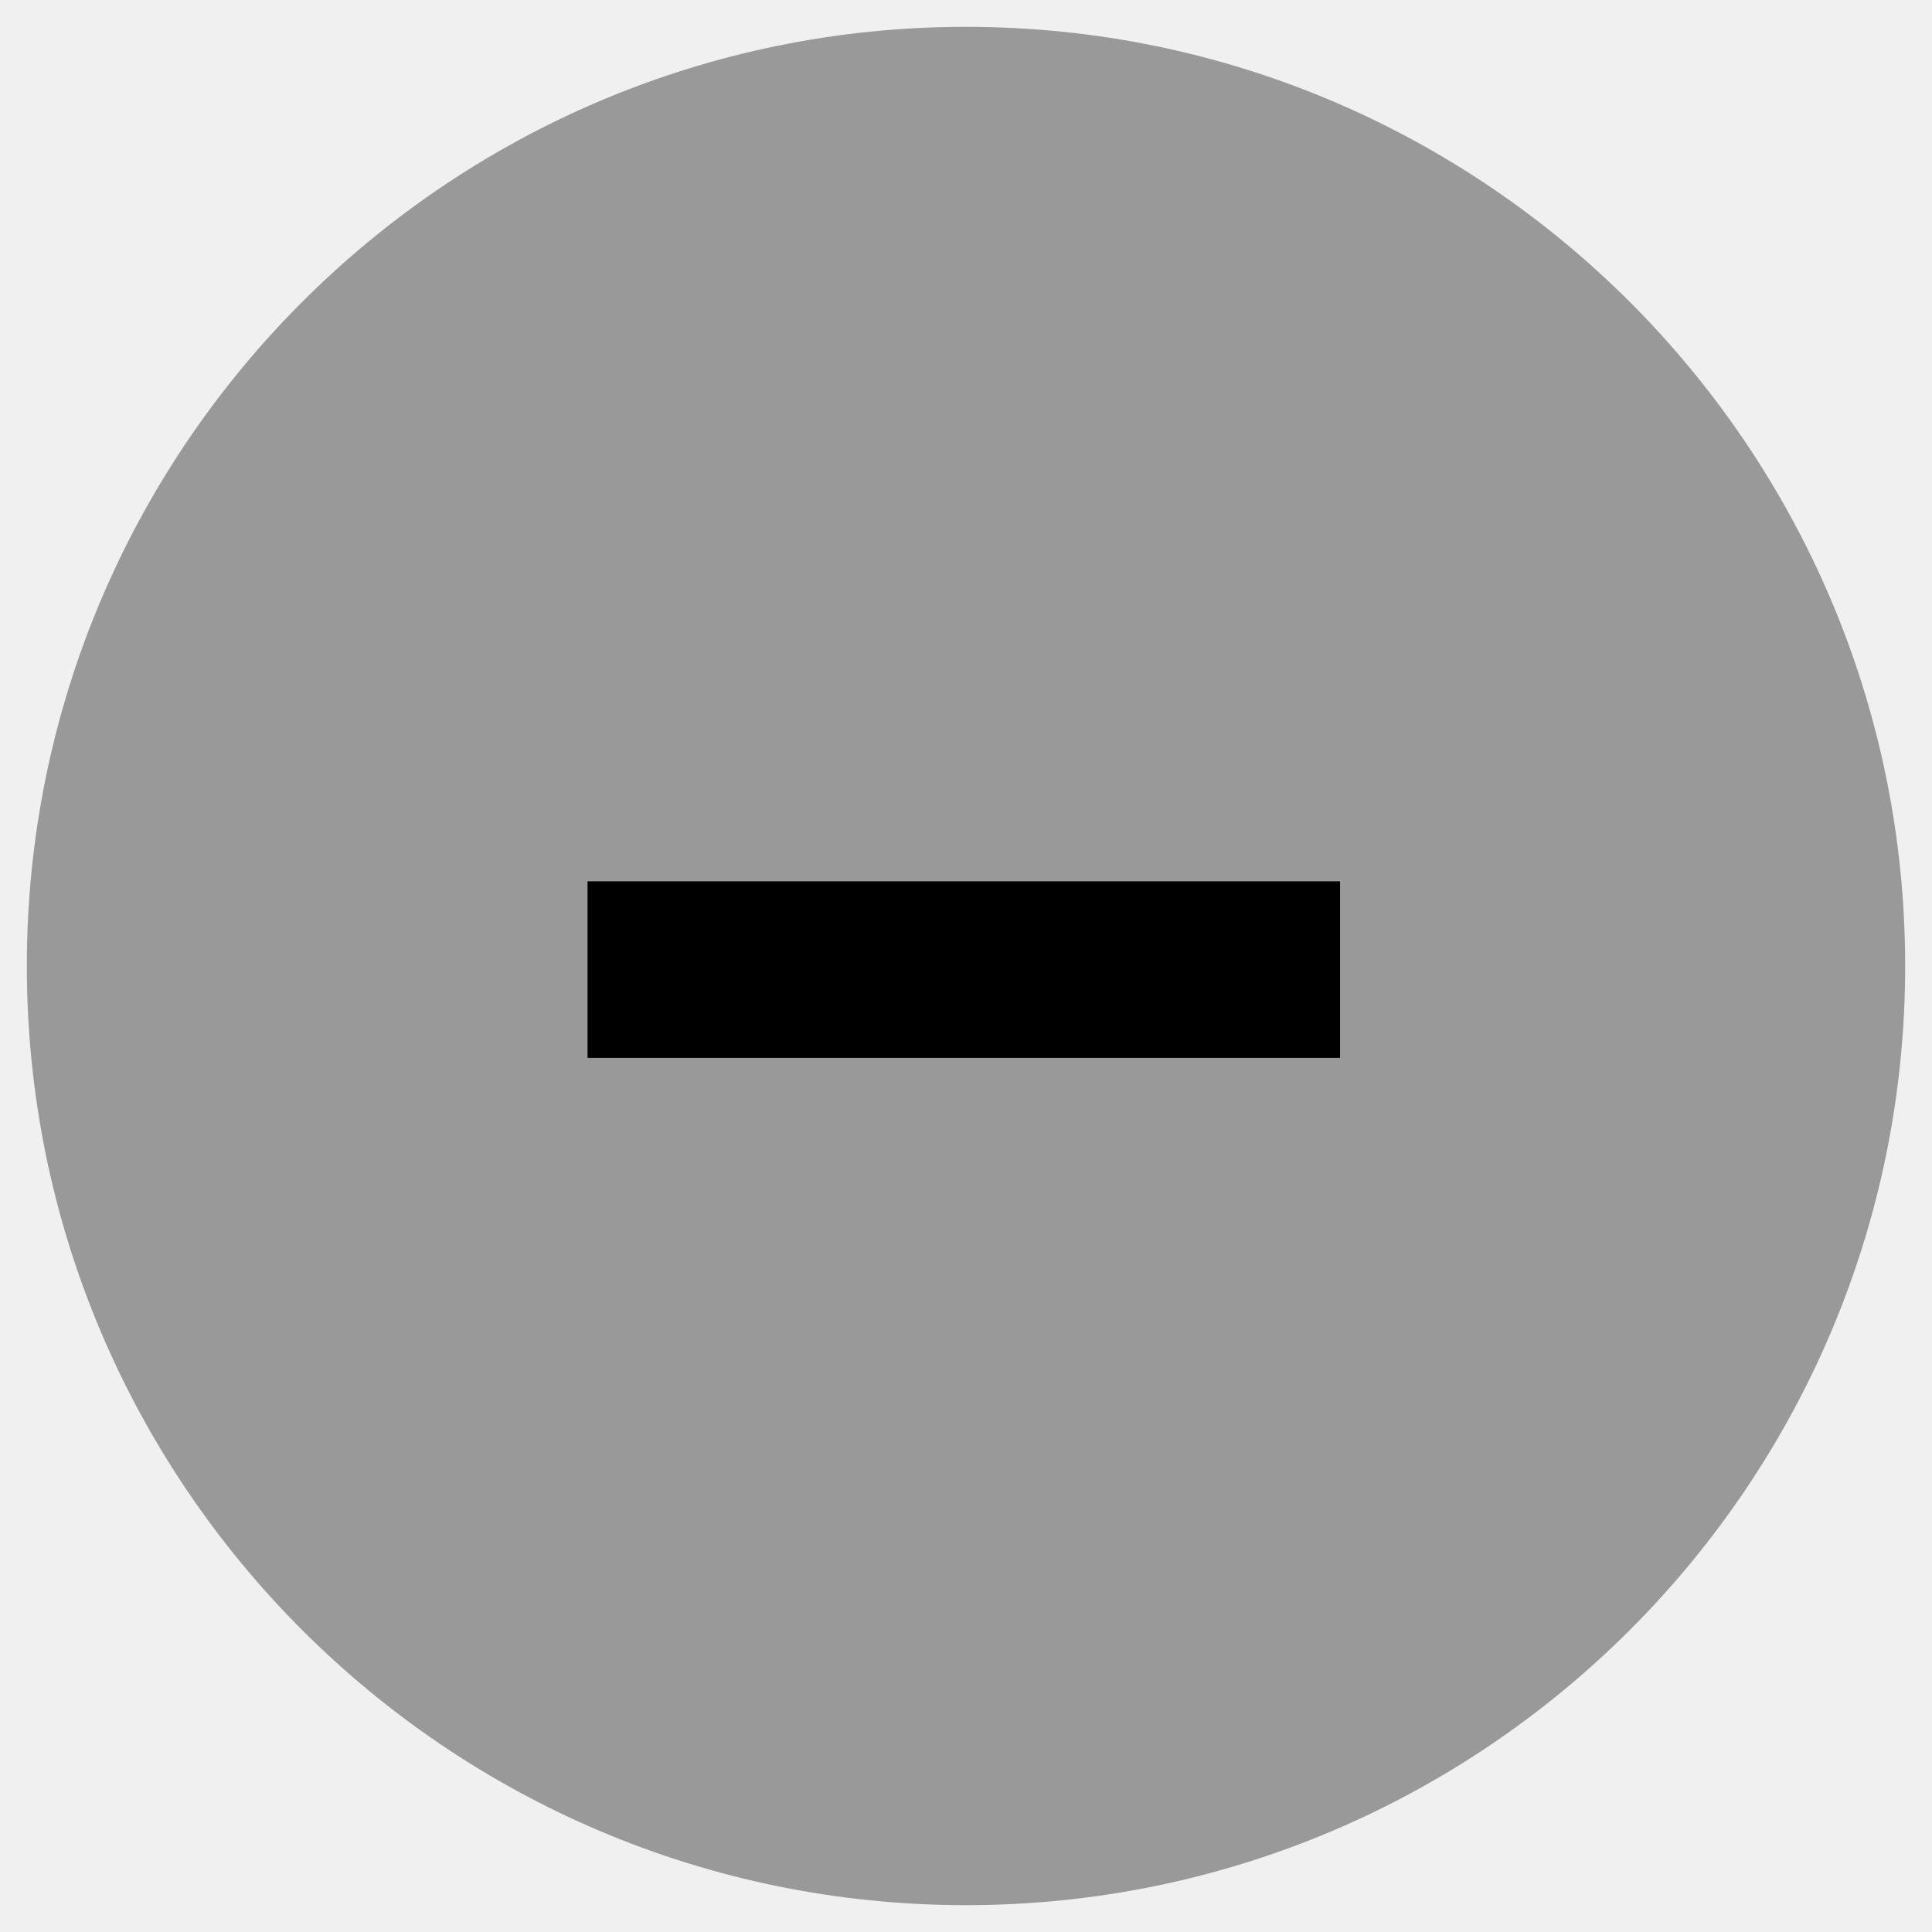
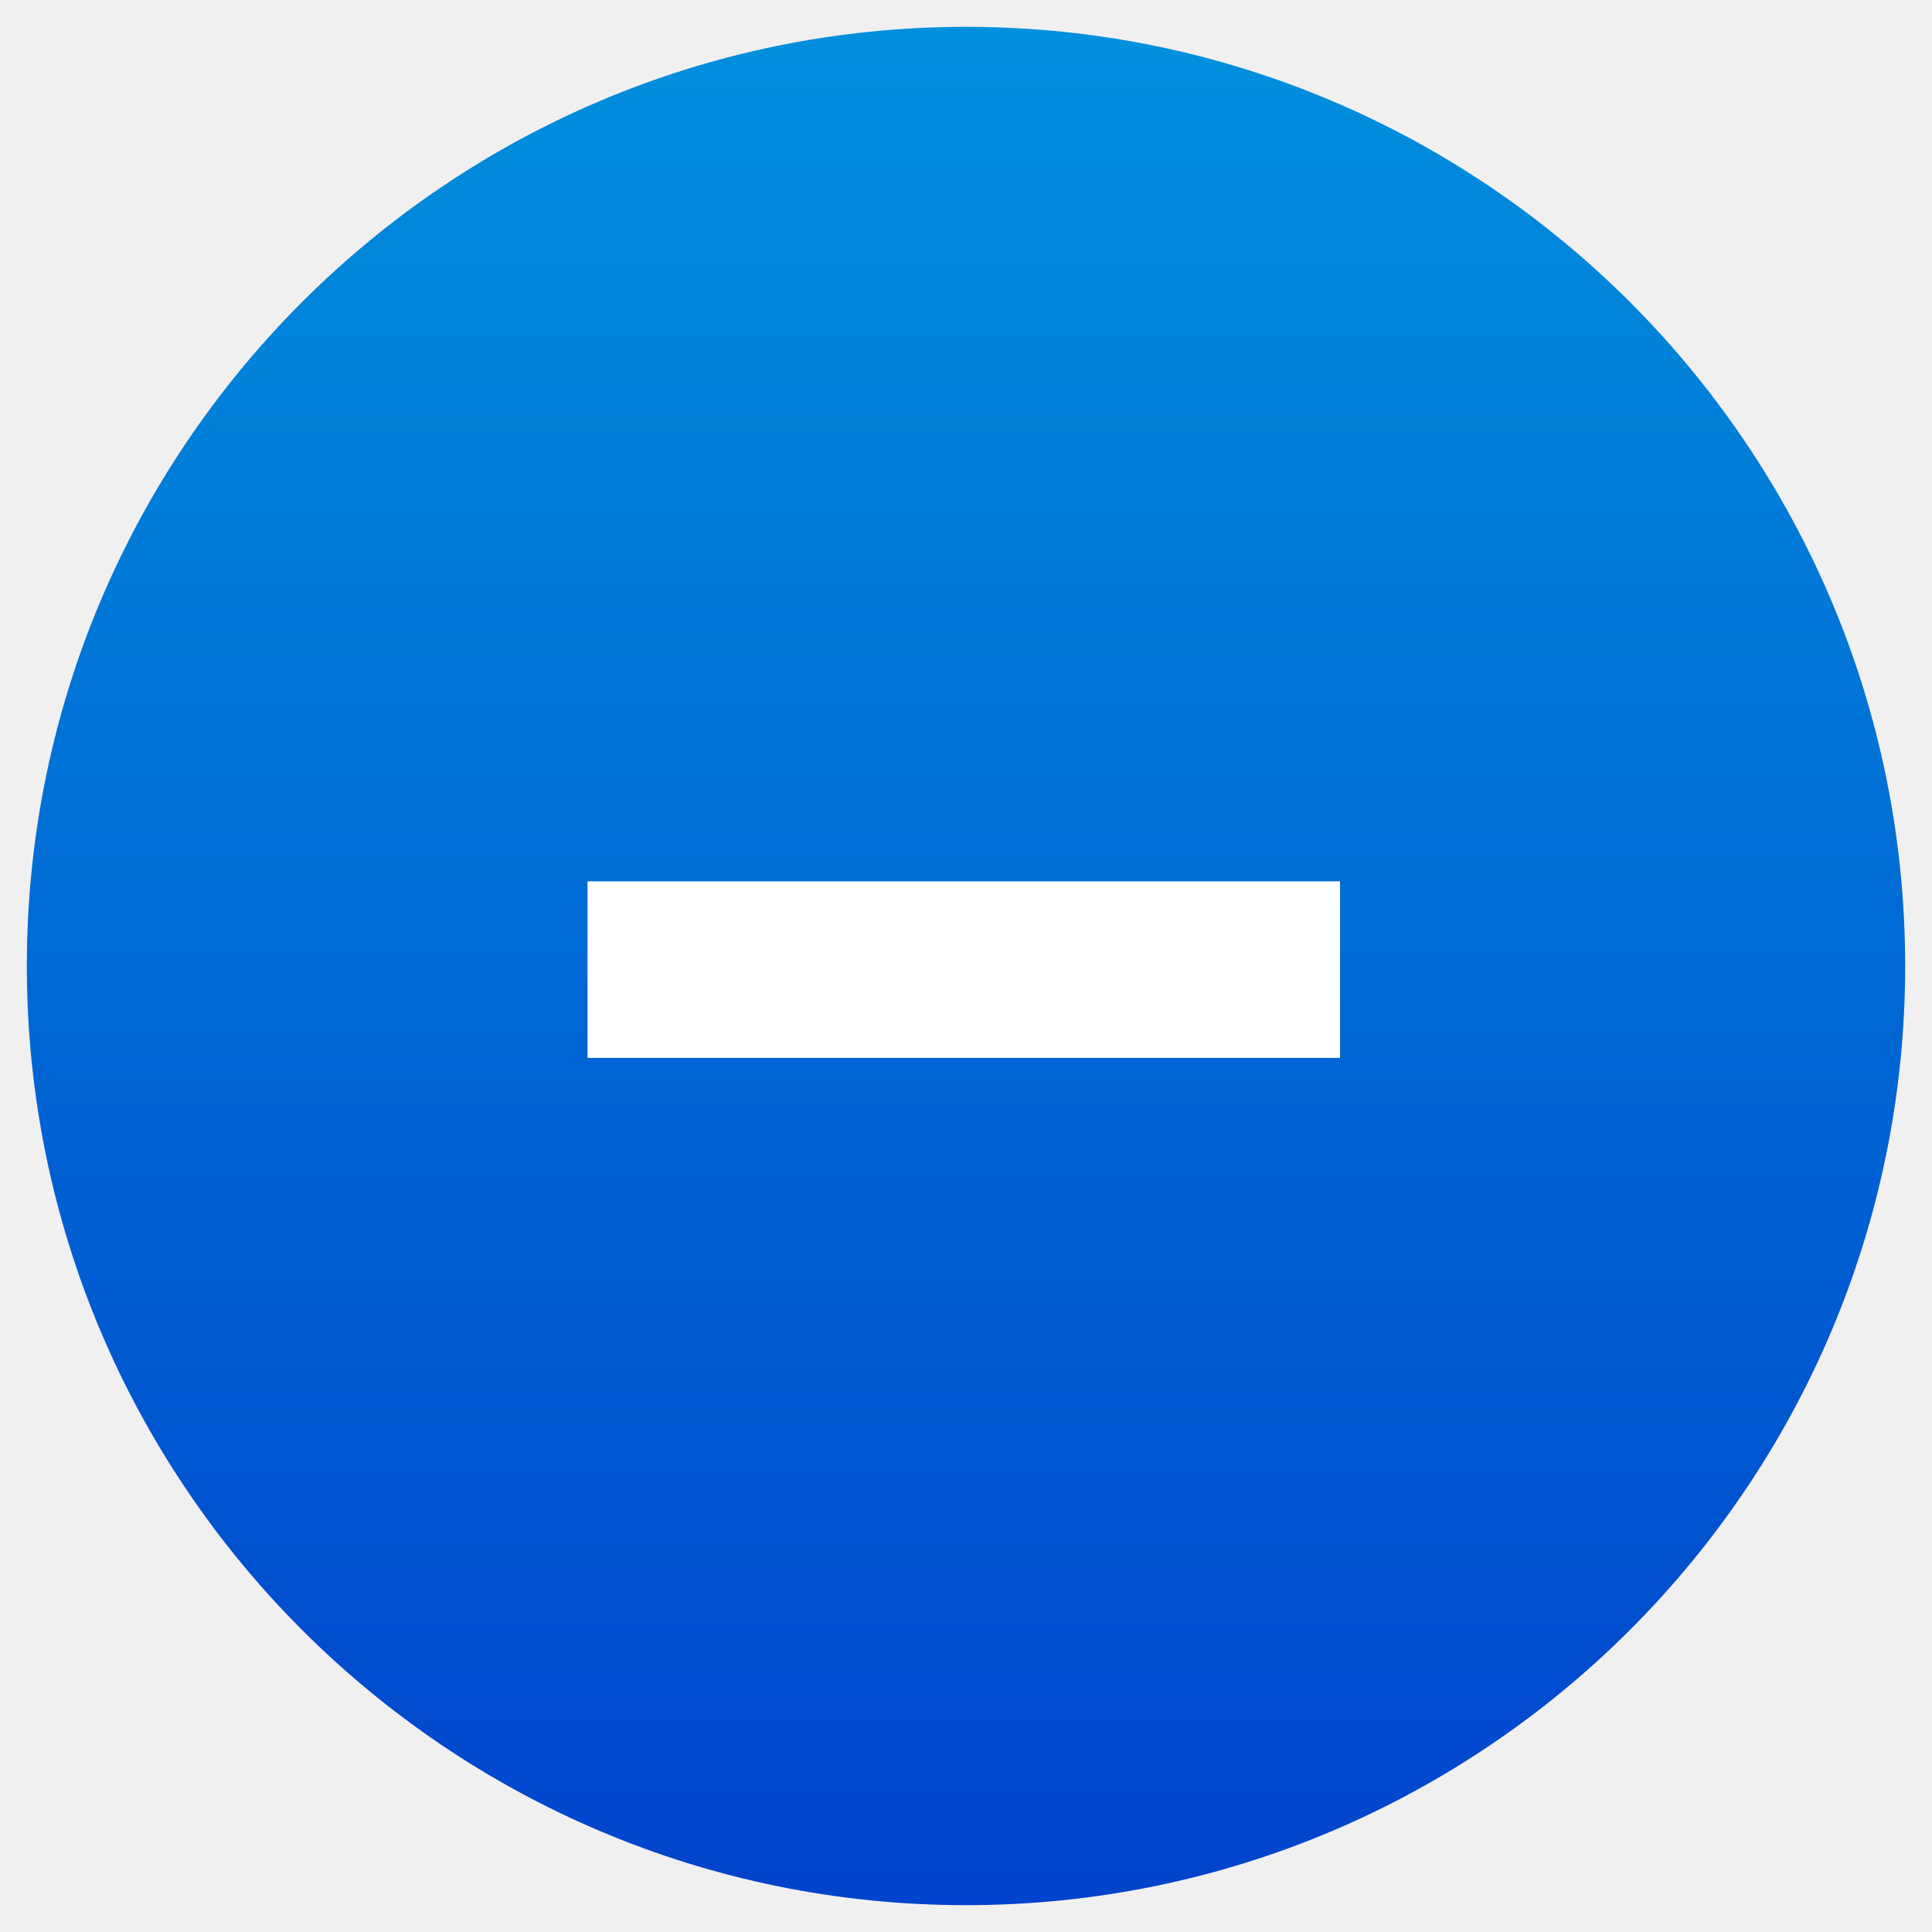
- <svg xmlns="http://www.w3.org/2000/svg" style="isolation:isolate" viewBox="0 0 18 18" width="18" height="18" version="1.1" id="svg2108">
+ <svg xmlns="http://www.w3.org/2000/svg" xmlns:xlink="http://www.w3.org/1999/xlink" style="isolation:isolate" viewBox="0 0 18 18" width="18" height="18" version="1.1" id="svg2108">
  <defs id="defs2085">
+     <linearGradient id="linearGradient832">
+       <stop style="stop-color:#0043cc;stop-opacity:1" offset="0" id="stop828" />
+       <stop style="stop-color:#008fdd;stop-opacity:1" offset="1" id="stop830" />
+     </linearGradient>
    <clipPath id="_clipPath_P2oMFFt3CgOGLArJOdwYSFGl2CJ8ZzUw">
      <rect width="18" height="18" id="rect2082" />
    </clipPath>
+     <linearGradient xlink:href="#linearGradient832" id="linearGradient834" x1="9" y1="17.75" x2="9" y2="0.25" gradientUnits="userSpaceOnUse" />
  </defs>
-   <g clip-path="url(#_clipPath_P2oMFFt3CgOGLArJOdwYSFGl2CJ8ZzUw)" id="g2106" style="fill:#999999">
-     <clipPath id="_clipPath_R4lp5FpgEU2TS9ZgqDcVQi403fMGBpSm">
-       <rect x="-1.5" y="-1.5" width="21" height="21" transform="matrix(1,0,0,1,0,0)" fill="rgb(255,255,255)" id="rect2087" />
+   <g clip-path="url(#_clipPath_P2oMFFt3CgOGLArJOdwYSFGl2CJ8ZzUw)" id="g2106" style="fill:url(#linearGradient834);fill-opacity:1">
+     <clipPath id="_clipPath_R4lp5FpgEU2TS9ZgqDcVQi403fMGBpSm" style="fill-opacity:1;fill:url(#linearGradient834)">
+       <rect x="-1.5" y="-1.5" width="21" height="21" transform="matrix(1,0,0,1,0,0)" fill="rgb(255,255,255)" id="rect2087" style="fill-opacity:1;fill:url(#linearGradient834)" />
    </clipPath>
-     <g clip-path="url(#_clipPath_R4lp5FpgEU2TS9ZgqDcVQi403fMGBpSm)" id="g2104" style="fill:#999999">
-       <g id="g2102" style="fill:#999999">
-         <clipPath id="_clipPath_YsUVorvxj04CnnW8Kpi4YLI26YzxYXRy">
-           <rect x="-1.5" y="-1.5" width="21" height="21" transform="matrix(1,0,0,1,0,0)" fill="rgb(255,255,255)" id="rect2090" />
+     <g clip-path="url(#_clipPath_R4lp5FpgEU2TS9ZgqDcVQi403fMGBpSm)" id="g2104" style="fill:url(#linearGradient834);fill-opacity:1">
+       <g id="g2102" style="fill:url(#linearGradient834);fill-opacity:1">
+         <clipPath id="_clipPath_YsUVorvxj04CnnW8Kpi4YLI26YzxYXRy" style="fill-opacity:1;fill:url(#linearGradient834)">
+           <rect x="-1.5" y="-1.5" width="21" height="21" transform="matrix(1,0,0,1,0,0)" fill="rgb(255,255,255)" id="rect2090" style="fill-opacity:1;fill:url(#linearGradient834)" />
        </clipPath>
-         <g clip-path="url(#_clipPath_YsUVorvxj04CnnW8Kpi4YLI26YzxYXRy)" id="g2100" style="fill:#999999">
-           <g id="g2098" style="fill:#999999">
-             <g id="Group" style="fill:#999999">
-               <path d=" M 9 0.25 L 9 0.25 C 13.829 0.25 17.75 4.171 17.75 9 L 17.75 9 C 17.75 13.829 13.829 17.75 9 17.75 L 9 17.75 C 4.171 17.75 0.25 13.829 0.25 9 L 0.25 9 C 0.25 4.171 4.171 0.25 9 0.25 Z " fill="rgb(0,189,69)" id="path2093" style="fill:#999999" />
+         <g clip-path="url(#_clipPath_YsUVorvxj04CnnW8Kpi4YLI26YzxYXRy)" id="g2100" style="fill:url(#linearGradient834);fill-opacity:1">
+           <g id="g2098" style="fill:url(#linearGradient834);fill-opacity:1">
+             <g id="Group" style="fill:url(#linearGradient834);fill-opacity:1">
+               <path d=" M 9 0.25 L 9 0.25 C 13.829 0.25 17.75 4.171 17.75 9 L 17.75 9 C 17.75 13.829 13.829 17.75 9 17.75 L 9 17.75 C 4.171 17.75 0.25 13.829 0.25 9 L 0.25 9 C 0.25 4.171 4.171 0.25 9 0.25 Z " fill="rgb(0,189,69)" id="path2093" style="fill:url(#linearGradient834);fill-opacity:1" />
            </g>
          </g>
        </g>
      </g>
    </g>
  </g>
-   <rect style="fill:#000000;fill-opacity:1;stroke-width:0;stroke-miterlimit:4;stroke-dasharray:none" id="rect2659" width="7.011" height="1.645" x="5.474" y="8.211" />
+   <rect style="fill:#ffffff;fill-opacity:1;stroke-width:0;stroke-miterlimit:4;stroke-dasharray:none" id="rect2659" width="7.011" height="1.645" x="5.474" y="8.211" />
</svg>
